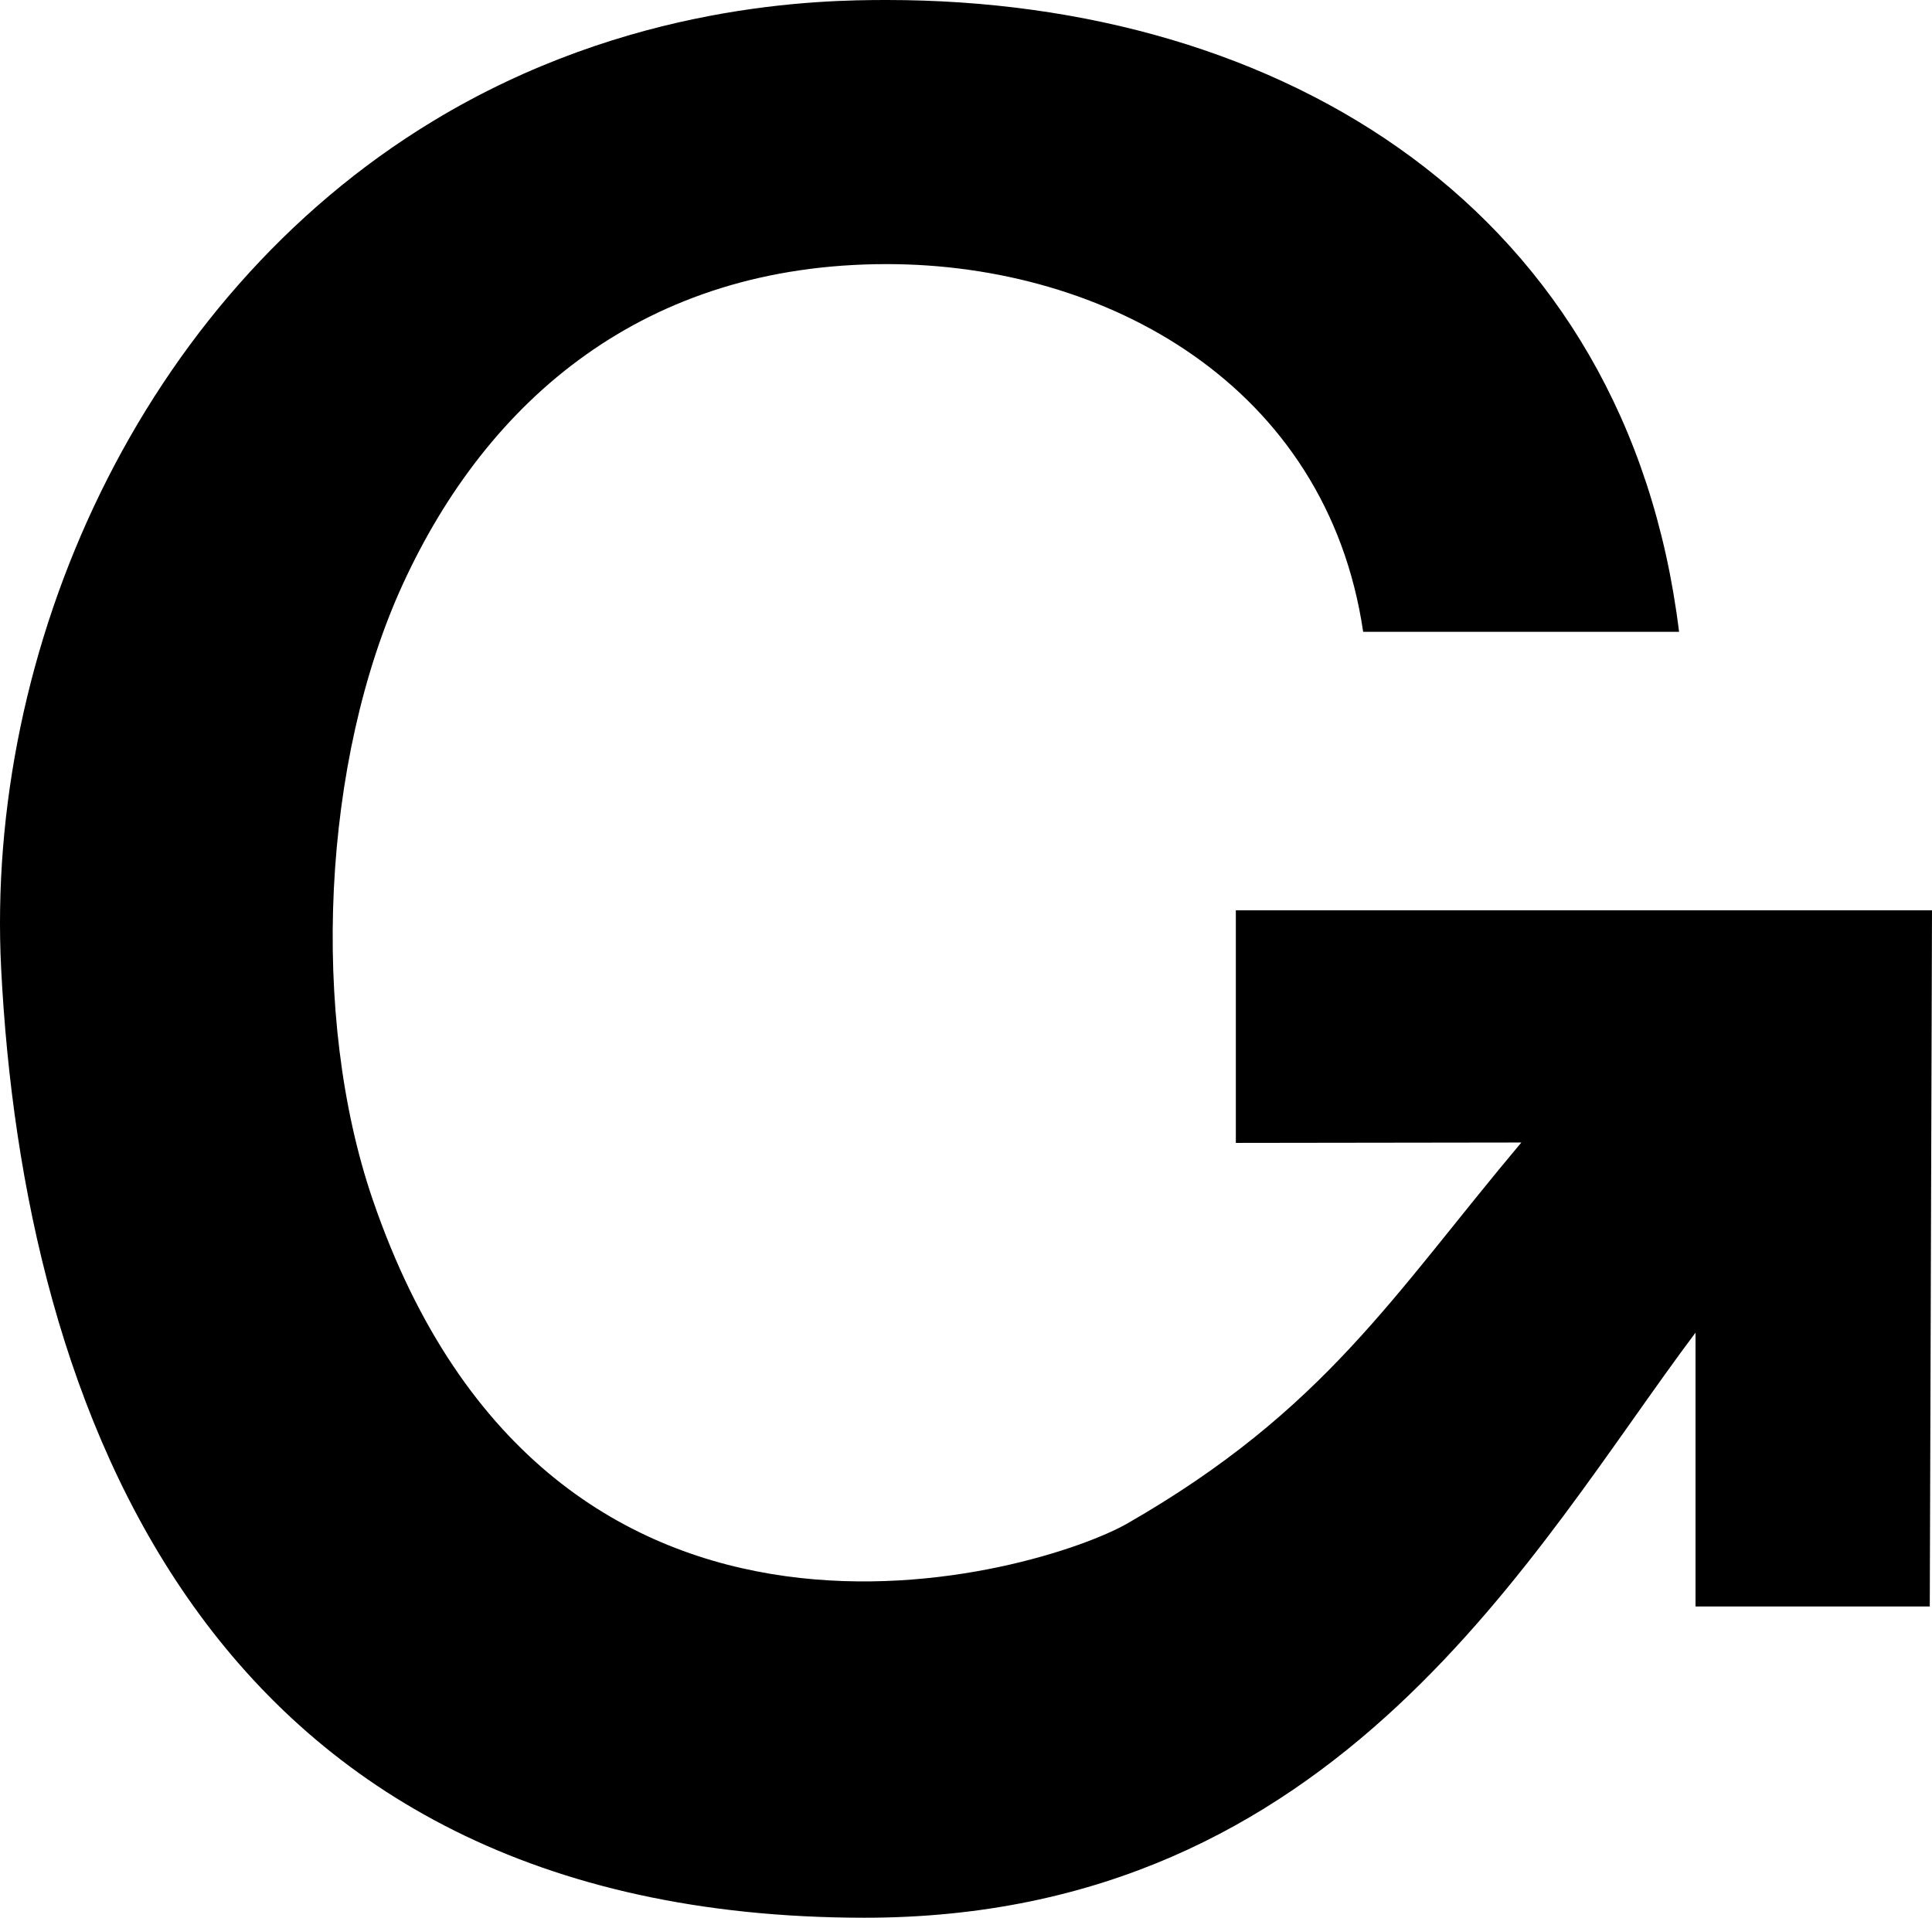
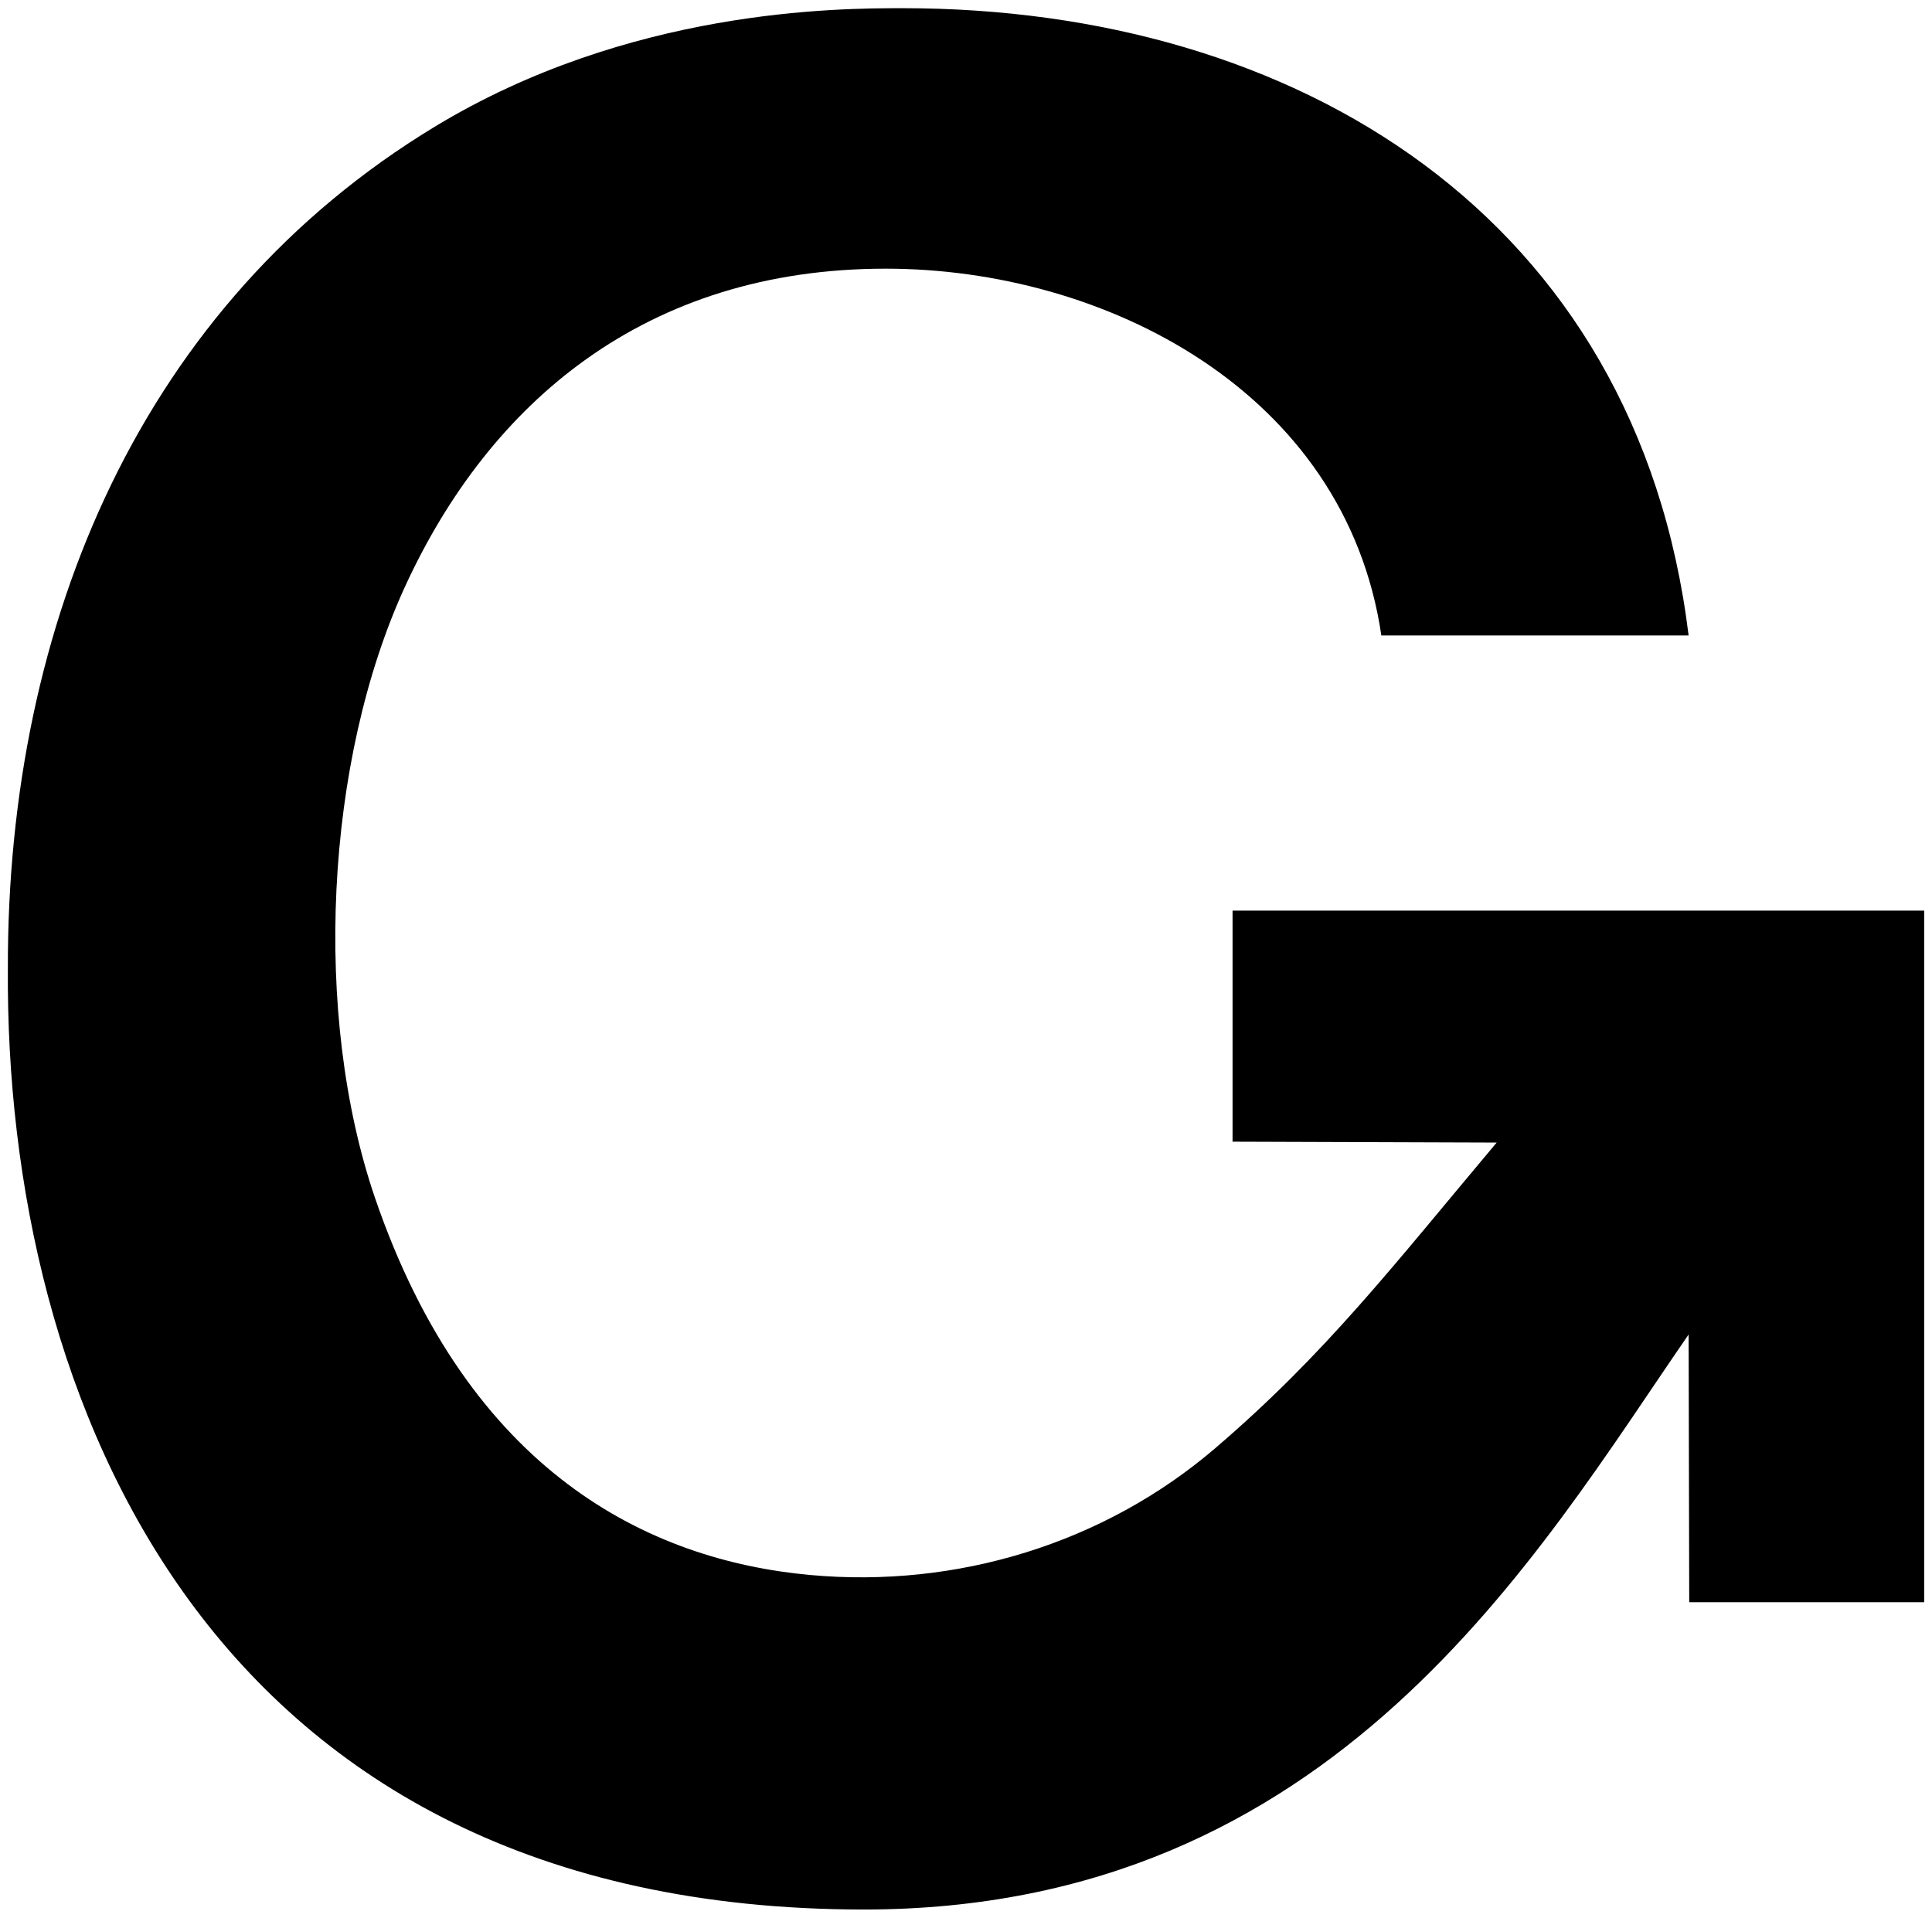
- <svg xmlns="http://www.w3.org/2000/svg" id="Capa_2" data-name="Capa 2" viewBox="0 0 1000 992.65">
-   <g id="Capa_1-2" data-name="Capa 1">
-     <path d="M639.67,471.2v120.39s147.77-.2,147.77-.2c-66.27,78.84-101.66,138.48-203.9,197.18-43.67,25.07-297.7,103.57-390.6-167.53-32.6-95.13-26.34-227.58,15.69-318.93,43.96-95.54,125.12-165.4,250.33-165.4,113.92,0,227.84,62.99,246.61,190.32h163.51C842.28,108.56,664.02,0,458.96,0c-33.92,0-133.61,1.29-235,62.77C71.75,155.09-7.72,336.65.59,501.26c11.42,226.1,105.67,491.25,446.83,491.4,245.63.1,346.07-190.84,430.18-302.85v141.73h121.25s1.15-360.33,1.15-360.33h-360.33Z" />
+ <svg xmlns="http://www.w3.org/2000/svg" version="1.1" viewBox="0 0 1000 992.65">
+   <defs>
+     <style>
+       .st0 {
+         fill: none;
+         stroke: #36a9e1;
+         stroke-miterlimit: 10;
+       }
+ 
+       .st1 {
+         display: none;
+       }
+     </style>
+   </defs>
+   <g id="Capa_3">
+     <g id="Capa_1-2">
+       <path d="M637.97,471.36v119.6l136.71.46c-54.2,64.48-88.27,108.97-145.5,158.06-57.78,49.56-134.04,72.71-209.85,65.77-83.51-7.65-176.55-53.14-225.17-195.02-32.39-94.51-26.17-226.09,15.59-316.84,43.67-94.91,124.3-164.32,248.69-164.32,113.17,0,237.89,63.35,256.54,189.85h159.04C847.4,111.87,671.01,4.24,467.29,4.24c-33.7,0-141.58.29-242.3,61.37C73.77,157.32,3.67,321.87,4.07,501.22c-1.59,222.75,103.98,487.04,442.91,487.19,244.02.1,348.49-183.83,427.05-297.65l.31,138.58h121.61v-357.97h-357.98Z" />
+     </g>
+   </g>
+   <g id="Capa_2" class="st1">
+     <line class="st0" x1="1000.01" y1="472.07" x2="0" y2="472.07" />
+     <line class="st0" x1="1001.2" y1="592.05" x2="1.18" y2="592.05" />
+     <line class="st0" x1="640.19" y1="998.06" x2="640.19" y2="-1.96" />
+     <line class="st0" x1="777.28" y1="996.78" x2="777.28" y2="-3.22" />
+     <line class="st0" x1="877.28" y1="995.86" x2="877.28" y2="-4.14" />
+     <line class="st0" x1="717.19" y1="994.34" x2="717.19" y2="-5.68" />
+     <line class="st0" x1="1001.2" y1="832.39" x2="1.18" y2="832.39" />
+     <circle class="st0" cx="877.28" cy="592.05" r="100" />
+     <line class="st0" x1="1001.2" y1="327.81" x2="1.18" y2="327.81" />
  </g>
</svg>
